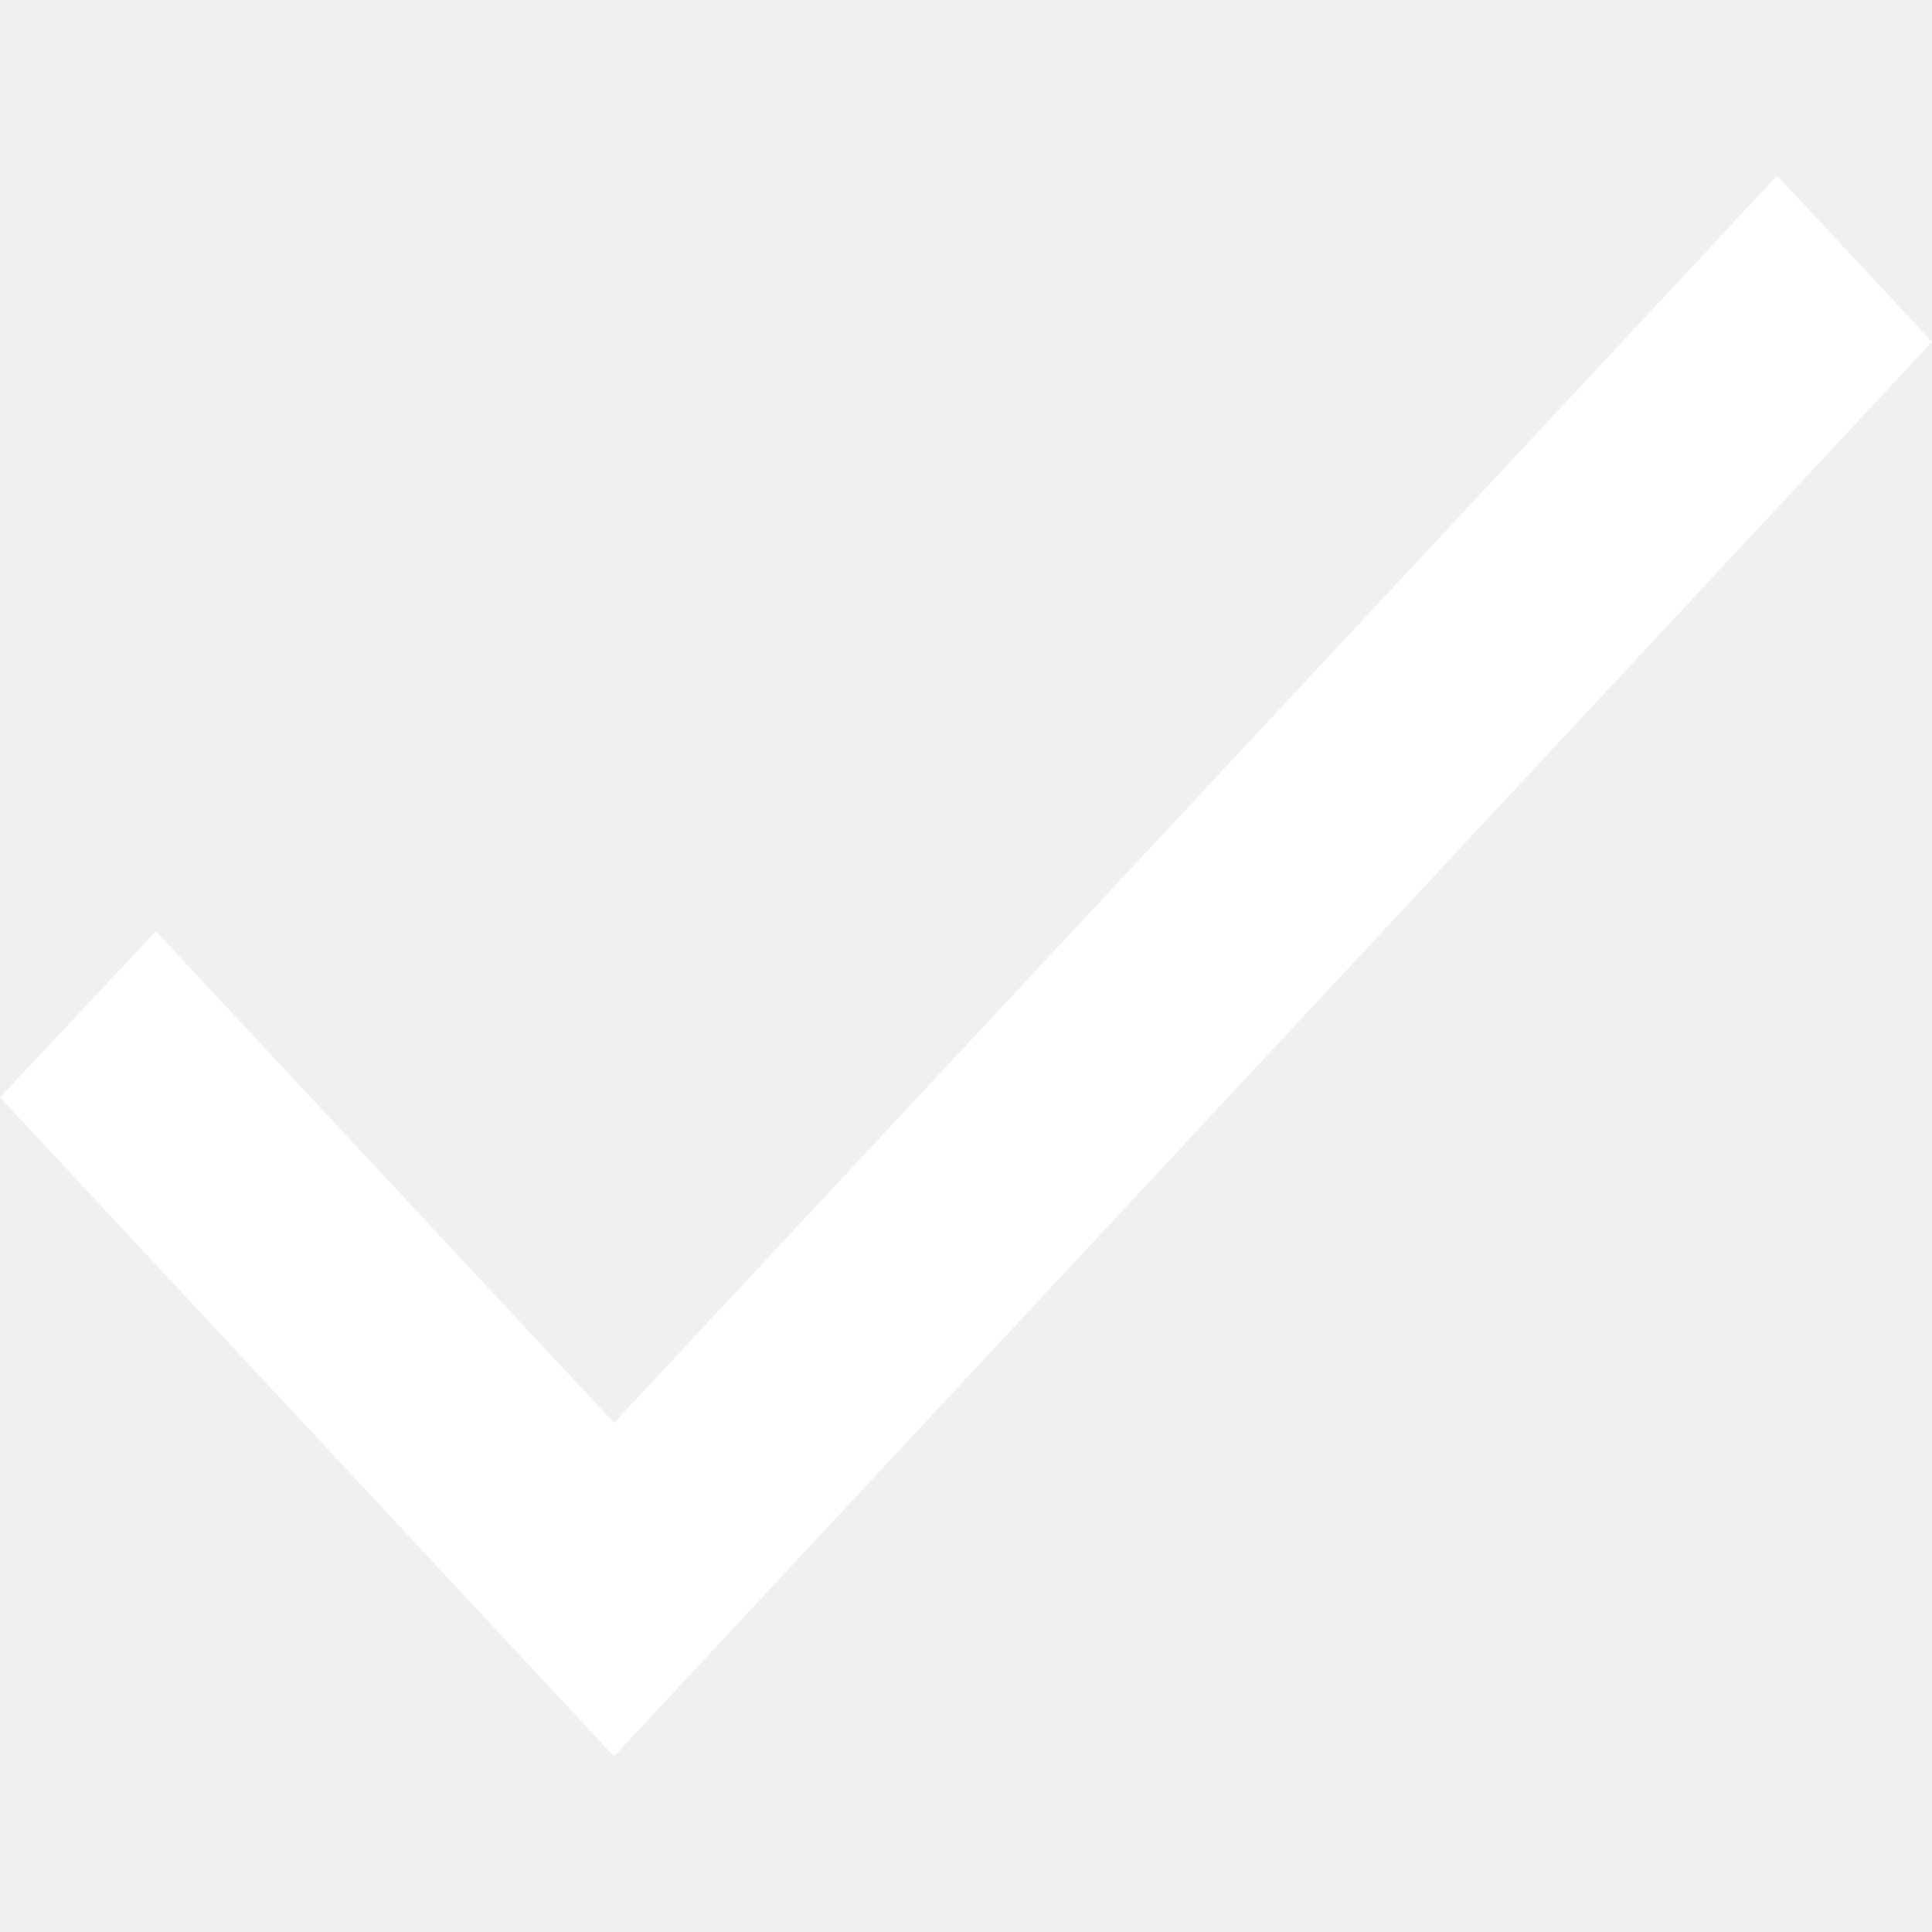
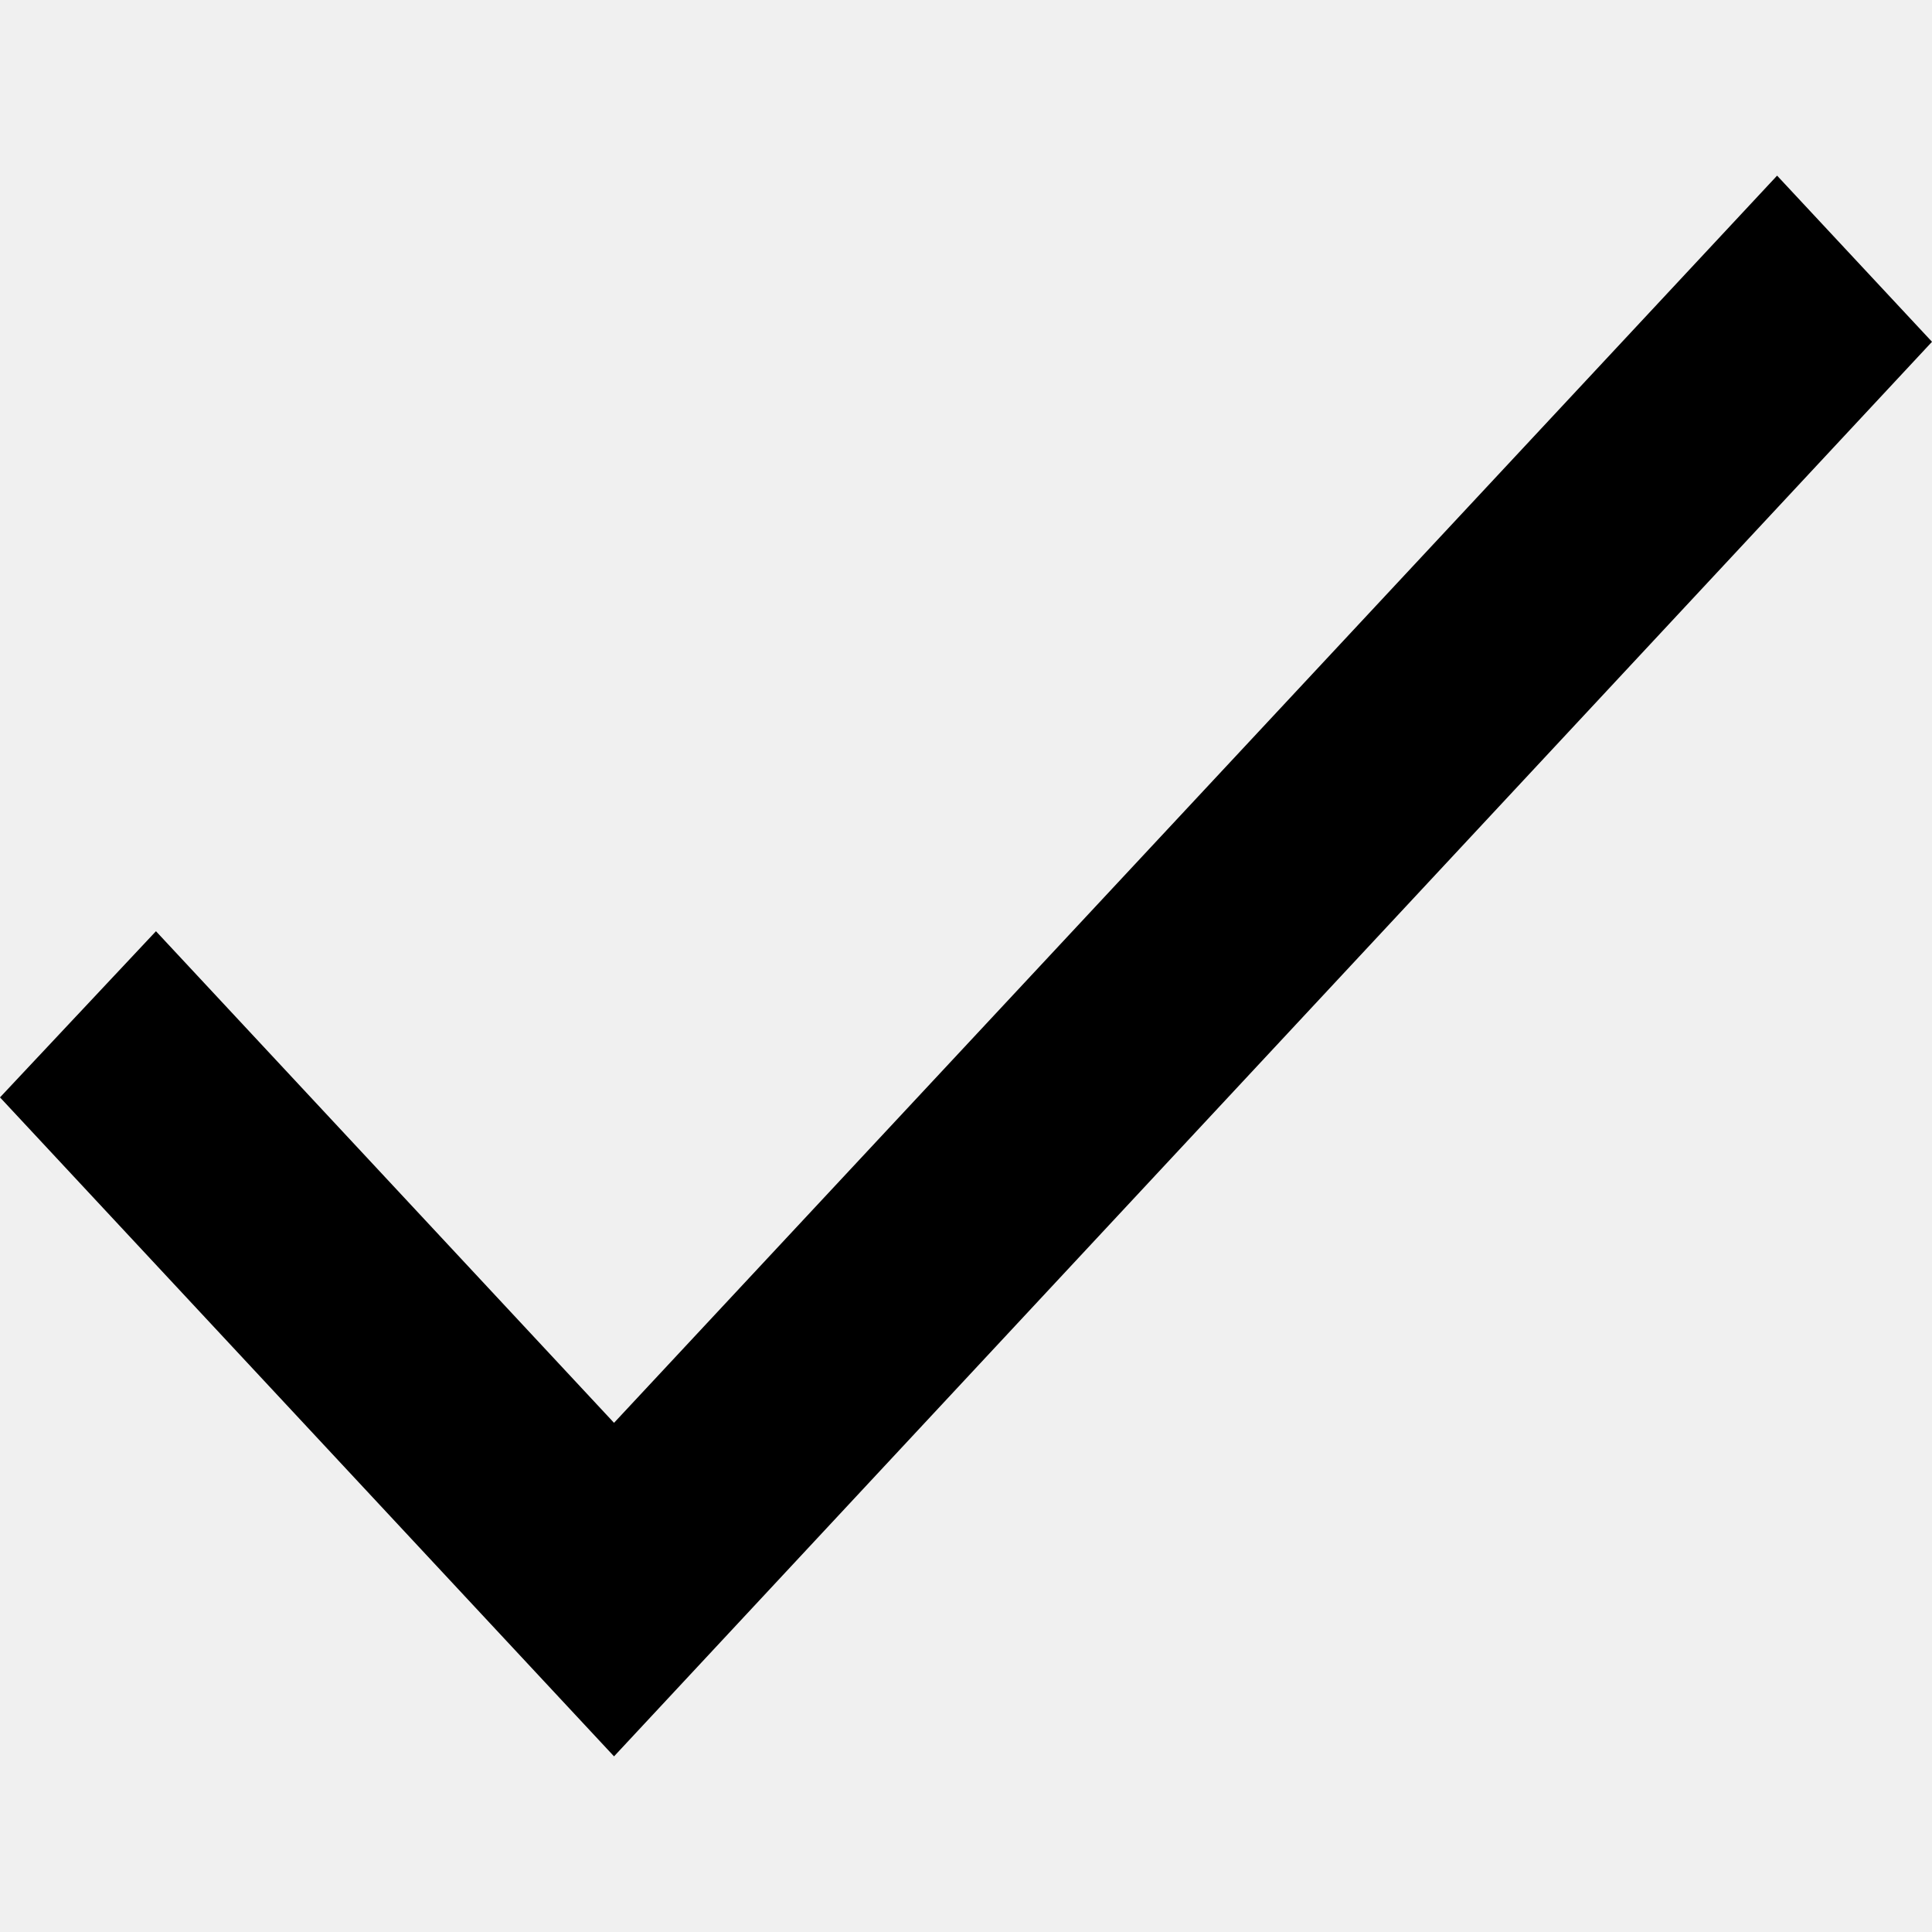
<svg xmlns="http://www.w3.org/2000/svg" width="11" height="11" viewBox="0 0 11 11" fill="none">
-   <path d="M3.496 8.101L0.888 5.302L0 6.248L3.496 10L11 1.946L10.118 1L3.496 8.101Z" fill="white" />
+   <path d="M3.496 8.101L0.888 5.302L0 6.248L3.496 10L11 1.946L10.118 1L3.496 8.101Z" fill="currentColor" />
</svg>
